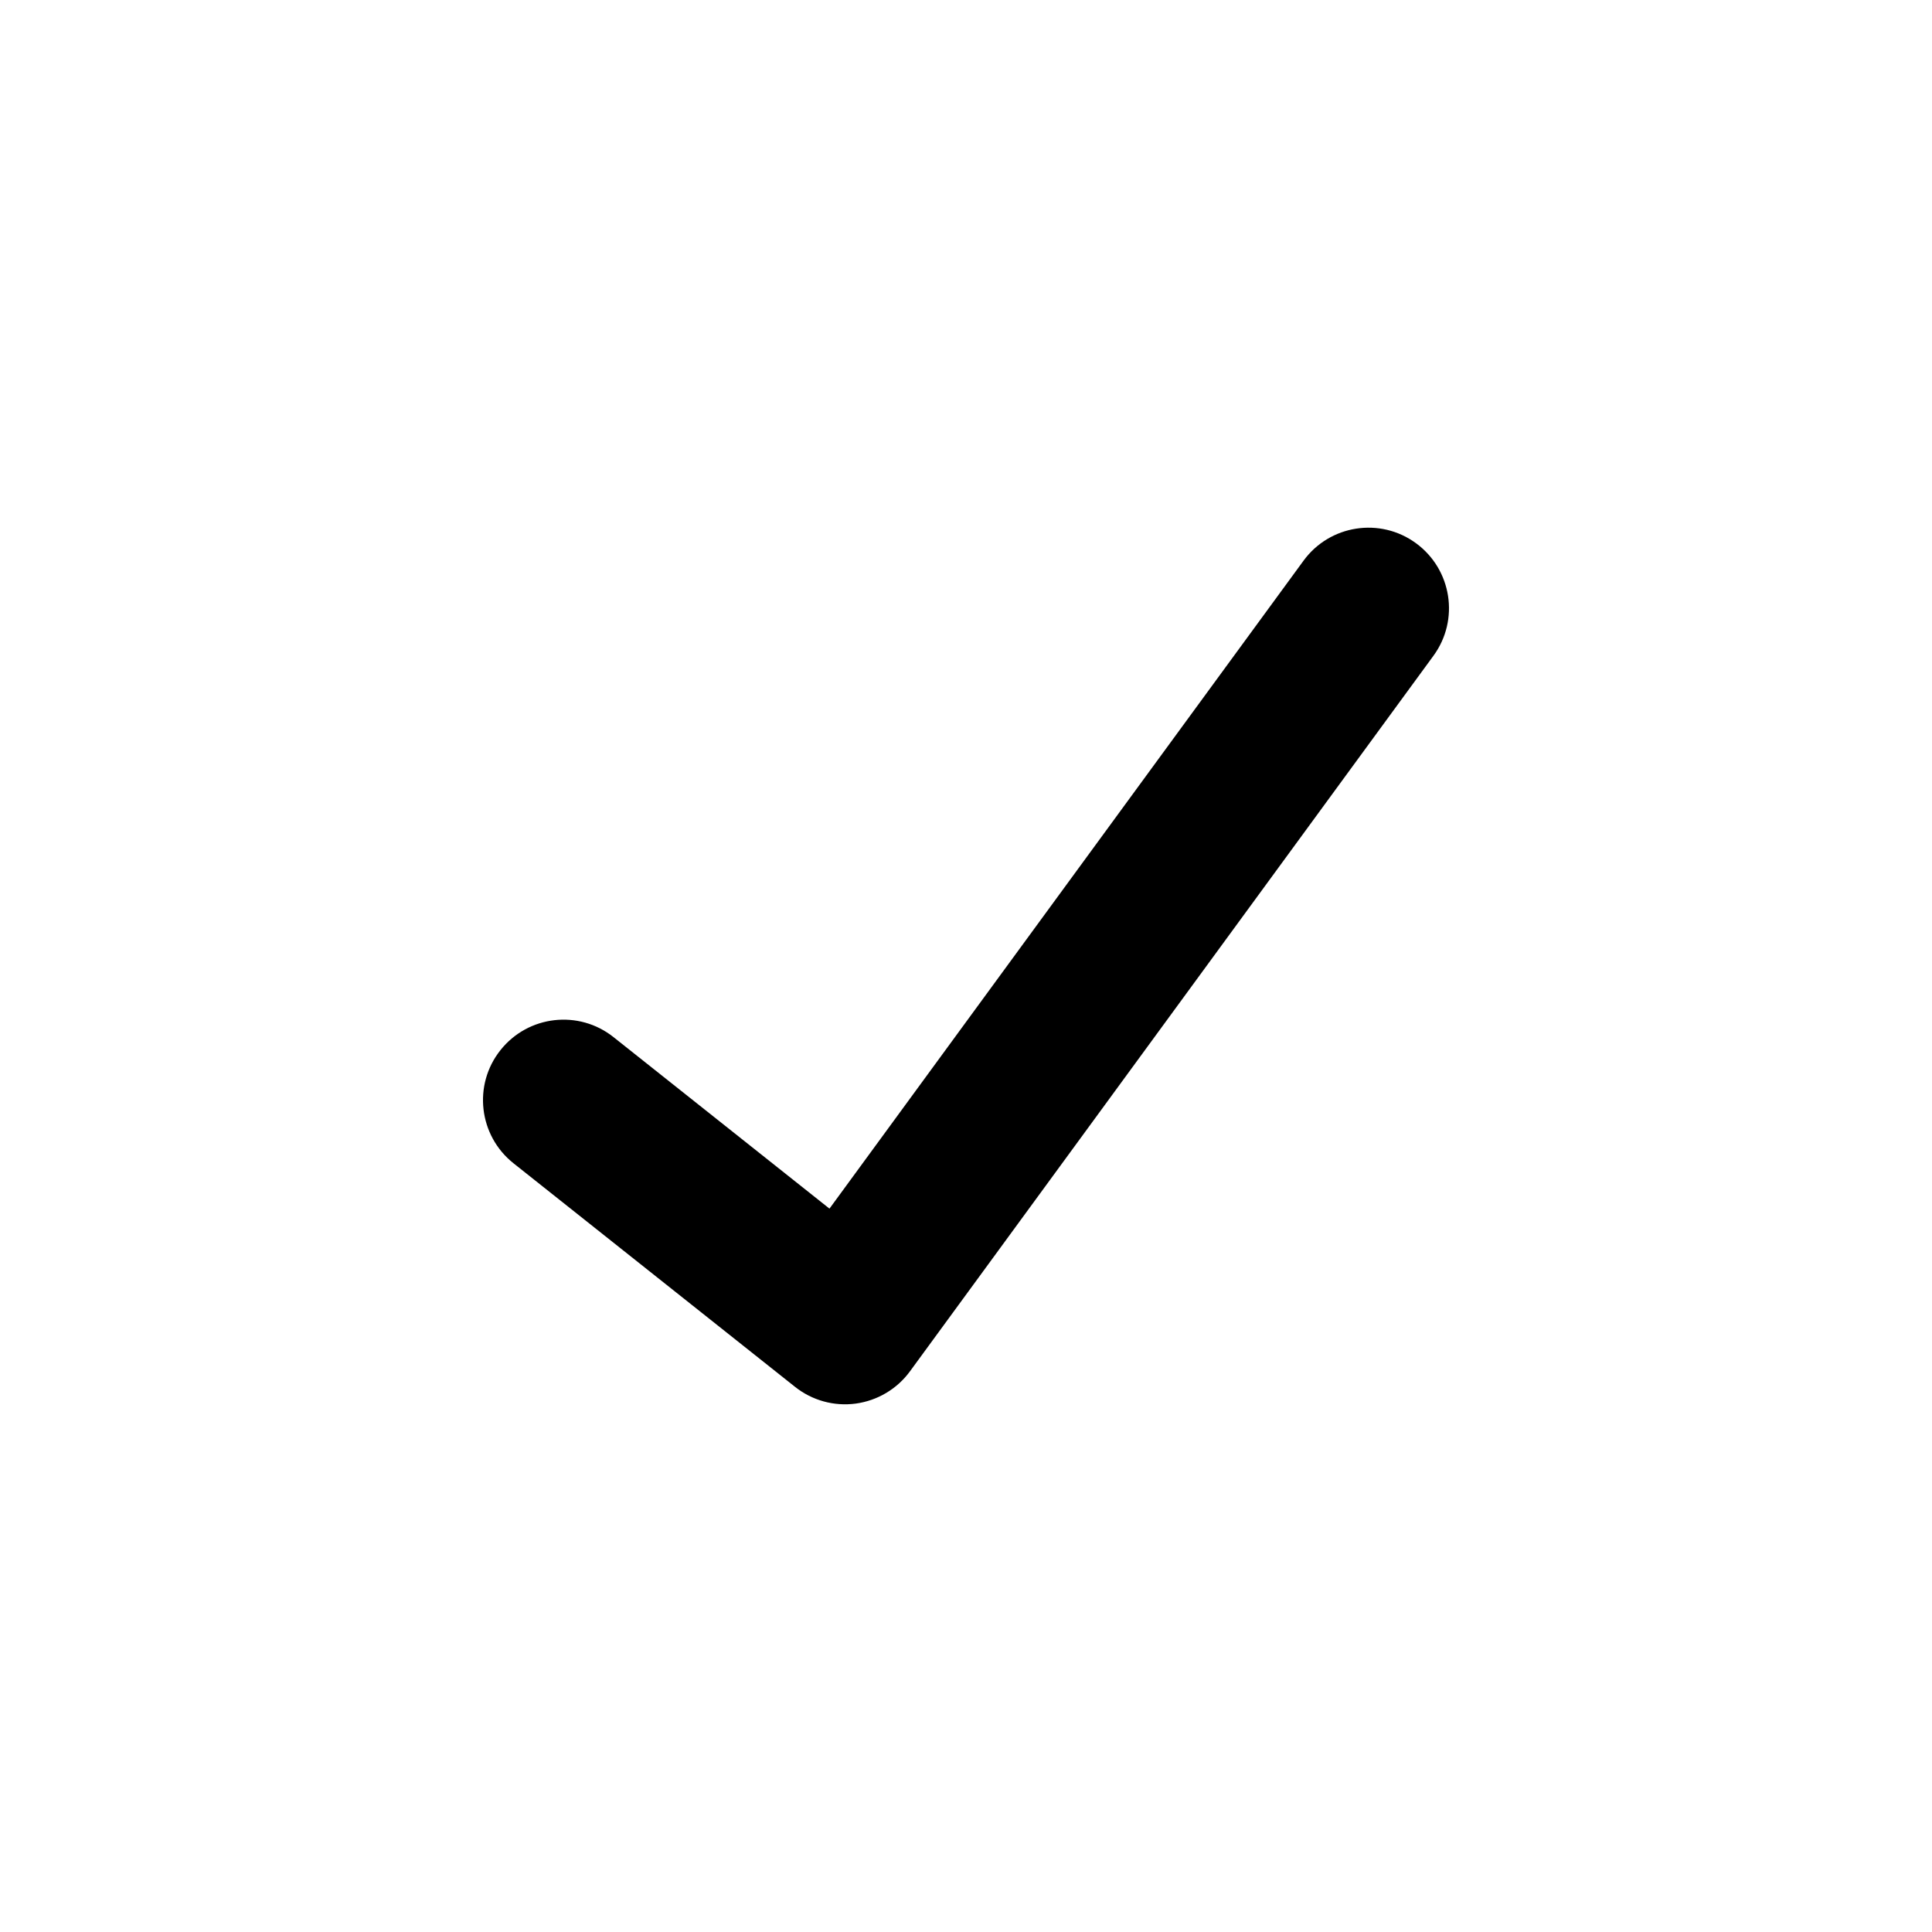
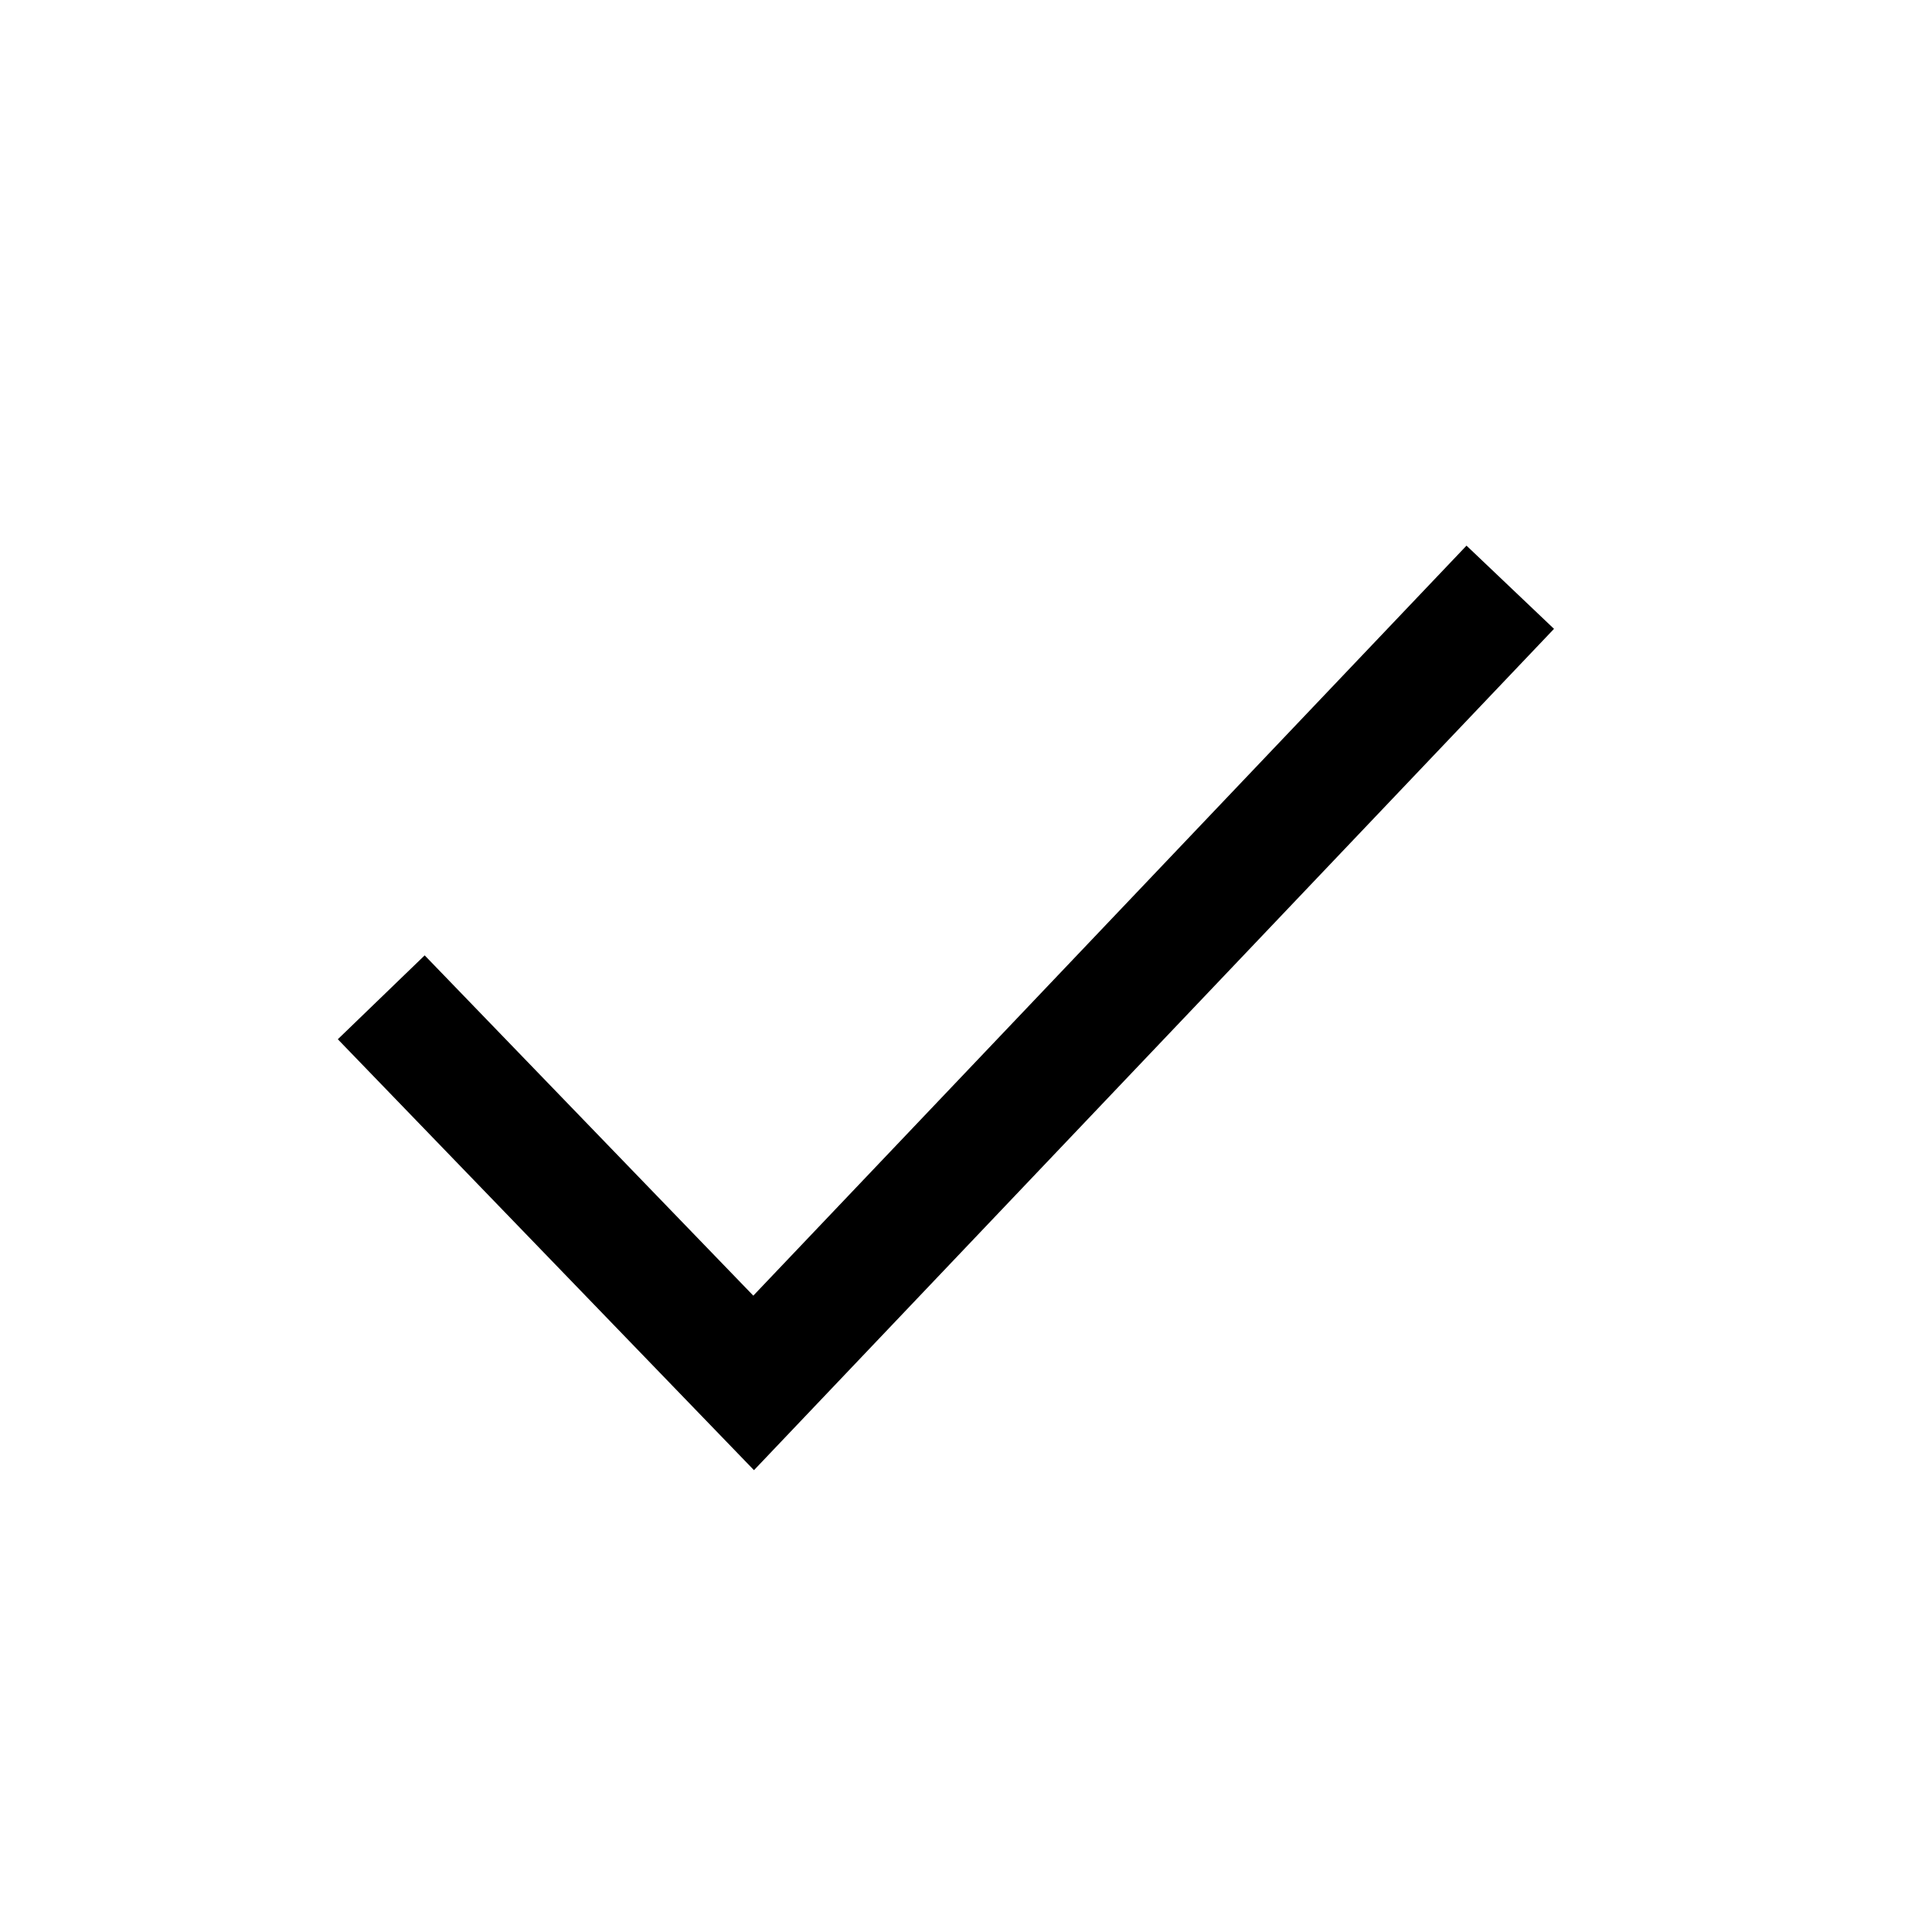
<svg xmlns="http://www.w3.org/2000/svg" width="100%" height="100%" viewBox="0 0 24 24" fill="none">
-   <path fill-rule="evenodd" clip-rule="evenodd" d="M17.59 6.748C18.036 7.075 18.133 7.7 17.807 8.146L11.304 17.035C11.143 17.255 10.9 17.399 10.63 17.436C10.361 17.472 10.088 17.397 9.875 17.227L6.378 14.45C5.946 14.106 5.873 13.477 6.217 13.045C6.561 12.612 7.19 12.54 7.622 12.884L10.304 15.014L16.193 6.965C16.519 6.519 17.145 6.422 17.59 6.748Z" fill="currentColor" />
+   <path d="M4.736 12.389 9.362 17.179 18.761 7.295" stroke="currentColor" stroke-width="1.5" />
</svg>
